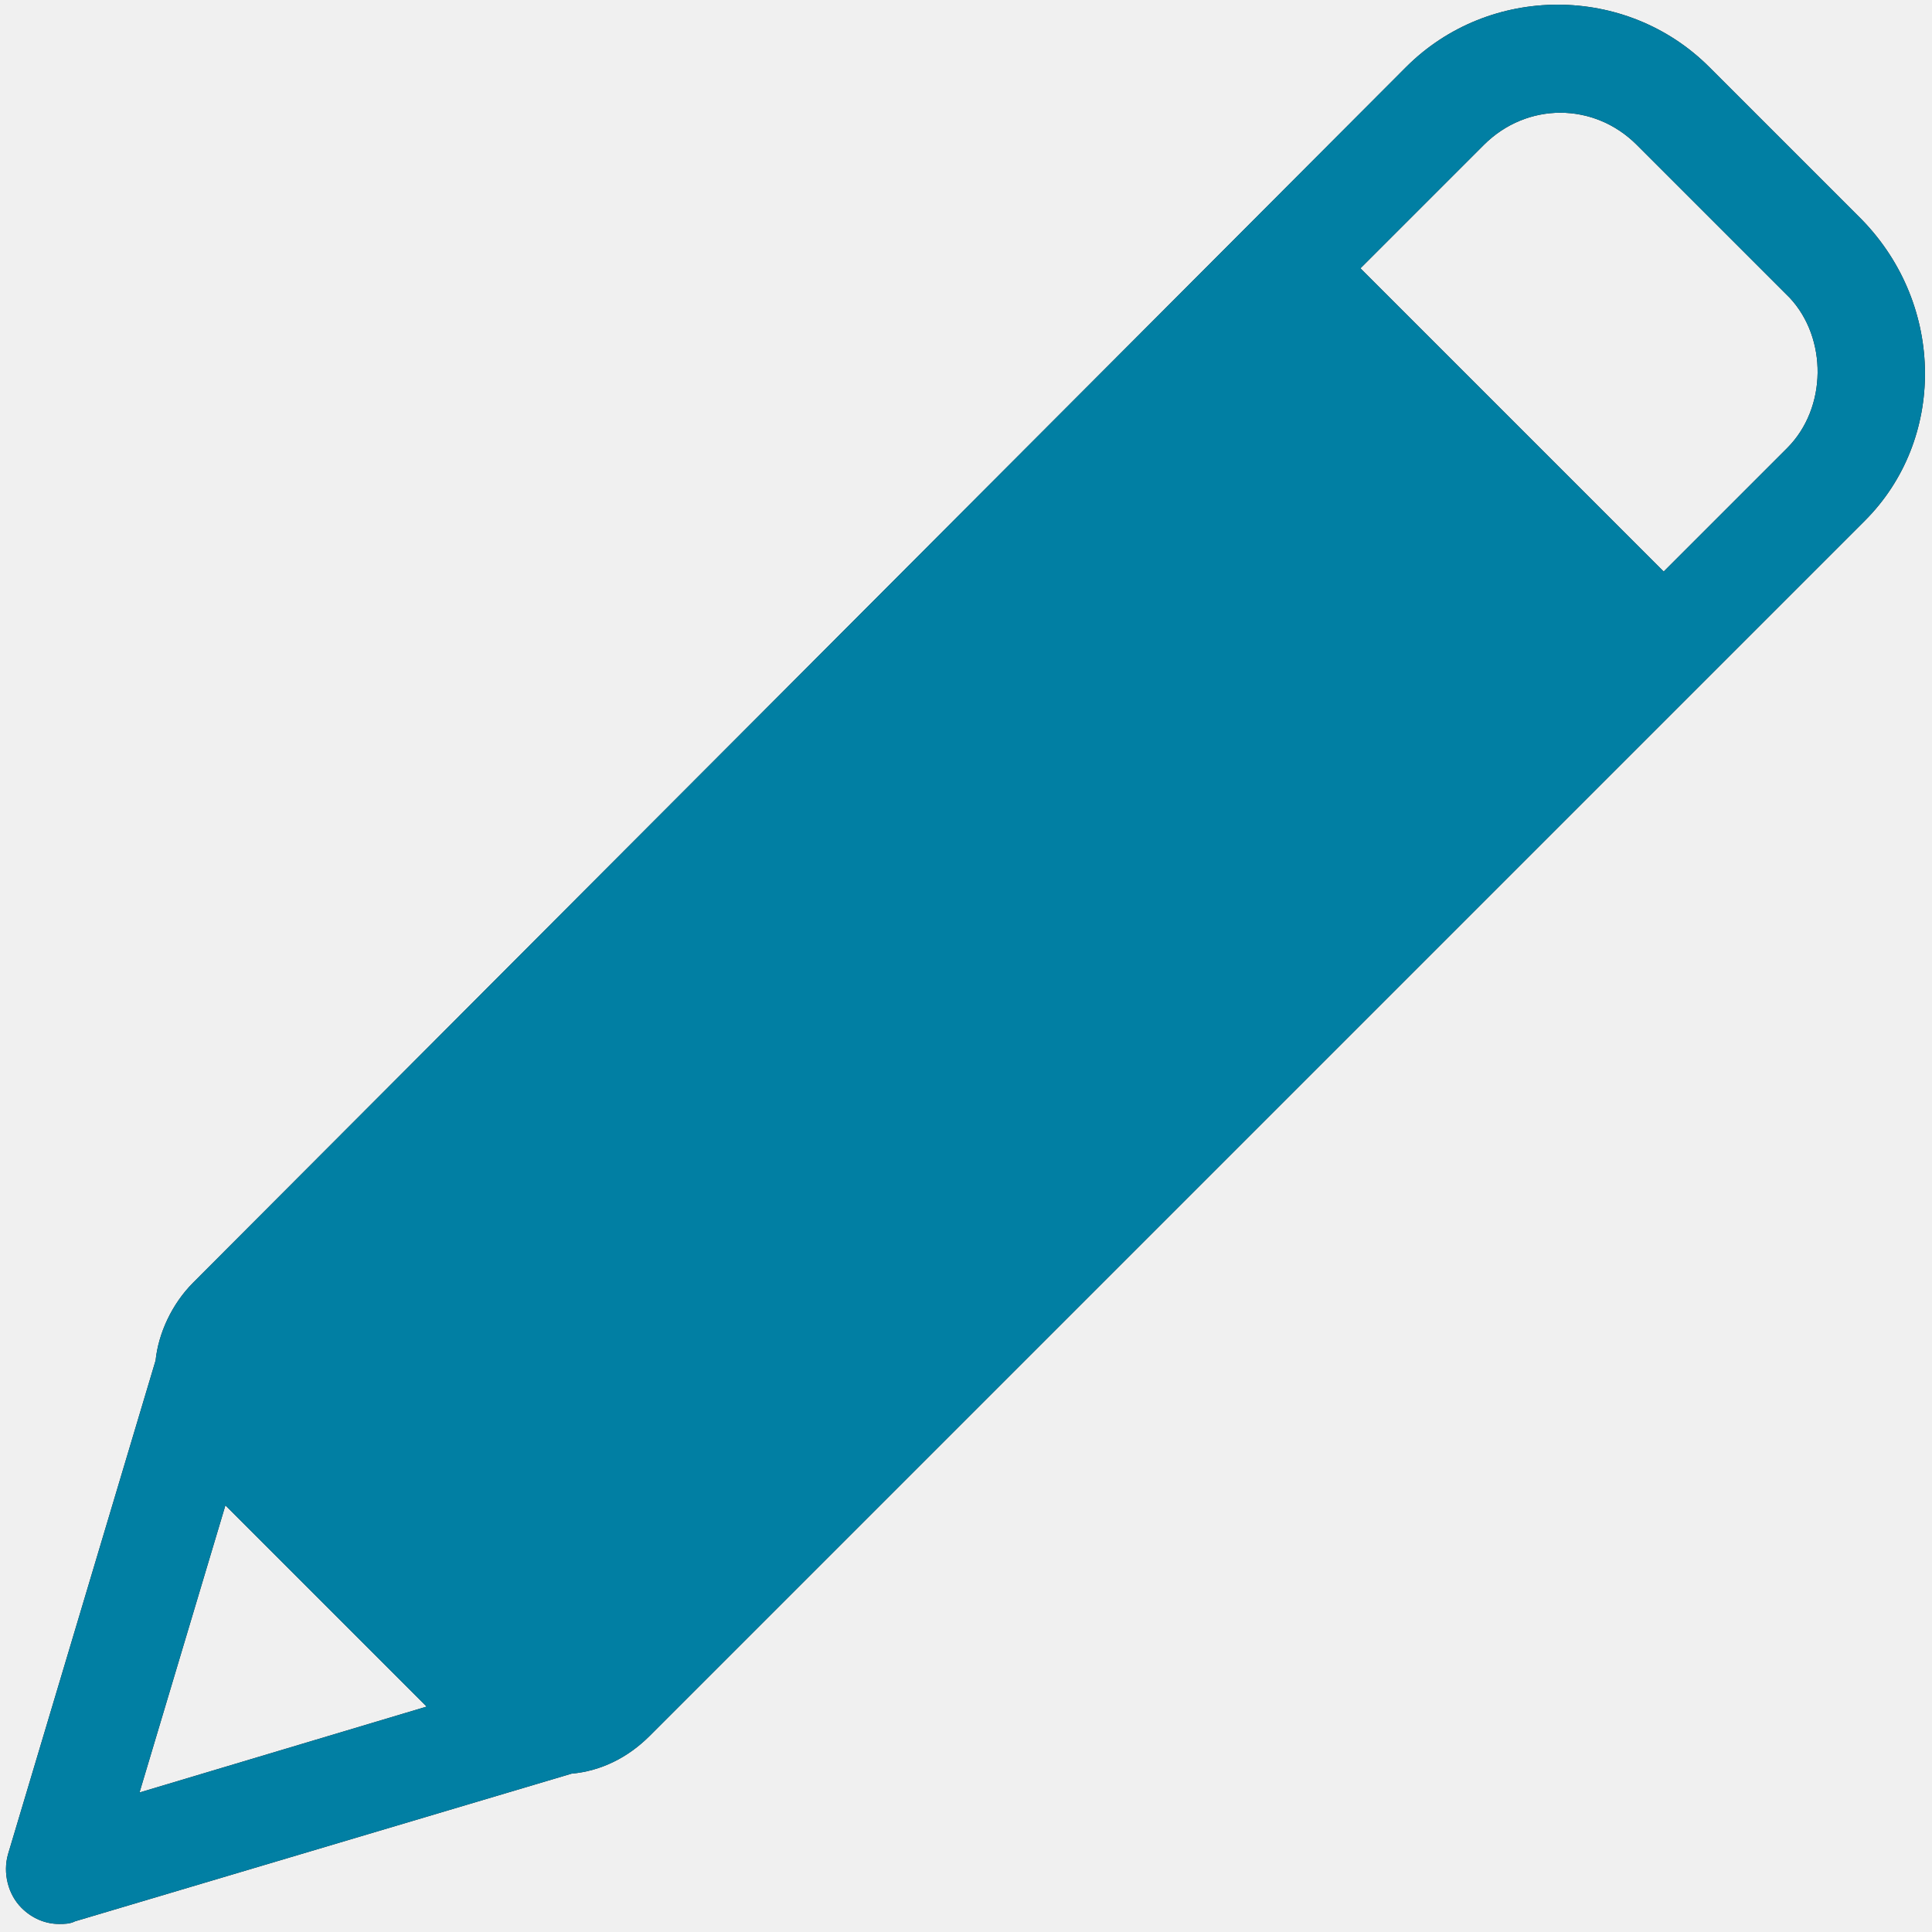
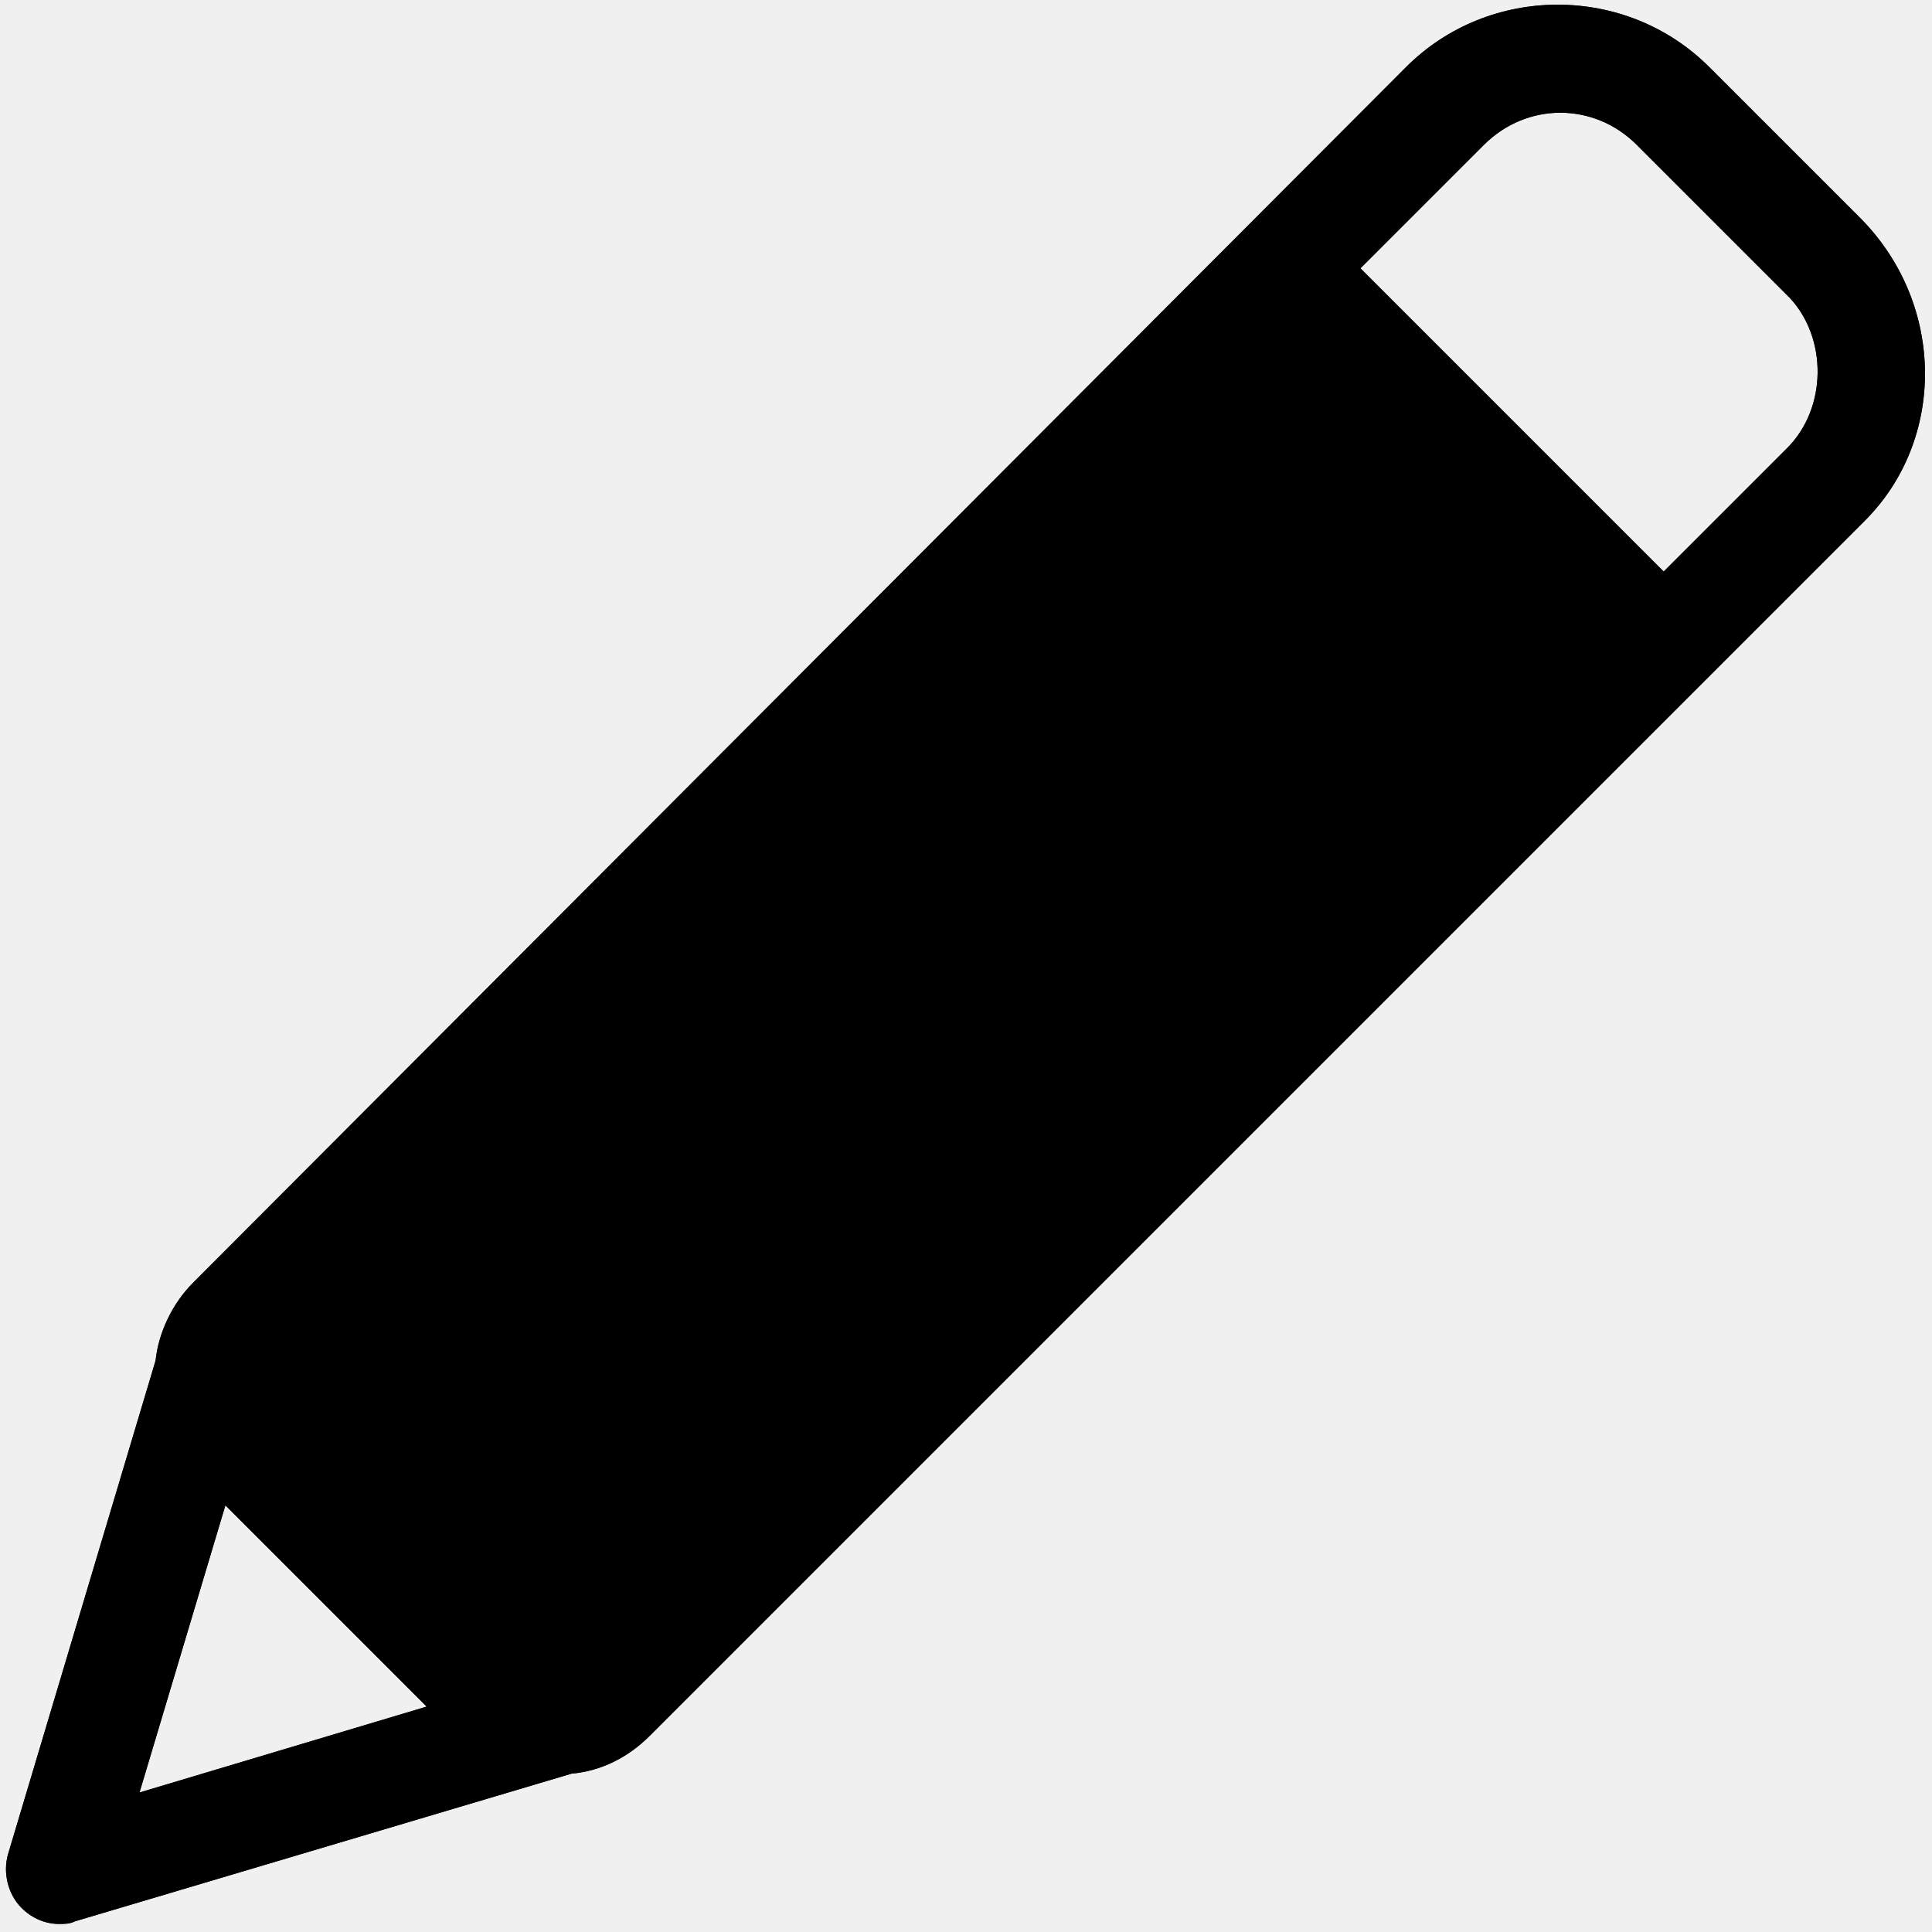
<svg xmlns="http://www.w3.org/2000/svg" xmlns:xlink="http://www.w3.org/1999/xlink" width="24px" height="24px" viewBox="0 0 24 24" version="1.1">
  <defs>
    <path d="M23.133,2.733 L21.233,0.833 C20.2,-0.2 18.5,-0.2 17.467,0.833 L2.4,15.933 C2.133,16.2 1.967,16.567 1.933,16.9 L0.1,23.033 C0.033,23.267 0.1,23.533 0.267,23.7 C0.4,23.833 0.567,23.9 0.733,23.9 C0.8,23.9 0.867,23.9 0.933,23.867 L7.1,22.033 C7.467,22 7.8,21.833 8.067,21.567 L23.167,6.467 C24.167,5.467 24.167,3.8 23.133,2.733 Z M2.8,18.7 L5.3,21.2 L1.733,22.267 L2.8,18.7 Z M22.2,5.567 L20.667,7.1 L16.9,3.333 L18.433,1.8 C18.967,1.267 19.8,1.267 20.333,1.8 L22.233,3.7 C22.7,4.2 22.7,5.067 22.2,5.567 Z" id="icons/edit--path-1" />
  </defs>
  <g id="icons/edit--Guidelines" stroke="none" stroke-width="1" fill="none" fill-rule="evenodd">
-     <g id="icons/edit--Artboard" transform="translate(-192, -112)">
-       <g id="icons/edit--icons/edit" transform="translate(192, 112)">
+     <g id="icons/edit--icons-badges-variations" transform="translate(-571, -396)">
+       <g id="icons/edit--icons/edit" transform="translate(571, 396)">
        <mask id="icons/edit--mask-2" fill="white">
          <use xlink:href="#icons/edit--path-1" />
        </mask>
        <use id="icons/edit--edit" fill="#1A1A1A" fill-rule="nonzero" xlink:href="#icons/edit--path-1" />
-         <g id="icons/edit--color/turteal/base-017FA3" mask="url(#icons/edit--mask-2)" fill="#017FA3" fill-rule="evenodd" stroke="#017FA3" stroke-width="1">
-           <rect id="icons/edit--turteal-017FA3" x="0.5" y="0.5" width="23" height="23" />
+         <g id="icons/edit--color/black-tint/0-000000" mask="url(#icons/edit--mask-2)" fill="#000000" fill-rule="evenodd">
+           <rect id="icons/edit--gray-70-4A4A4A" x="0" y="0" width="24" height="24" />
        </g>
      </g>
    </g>
  </g>
</svg>
